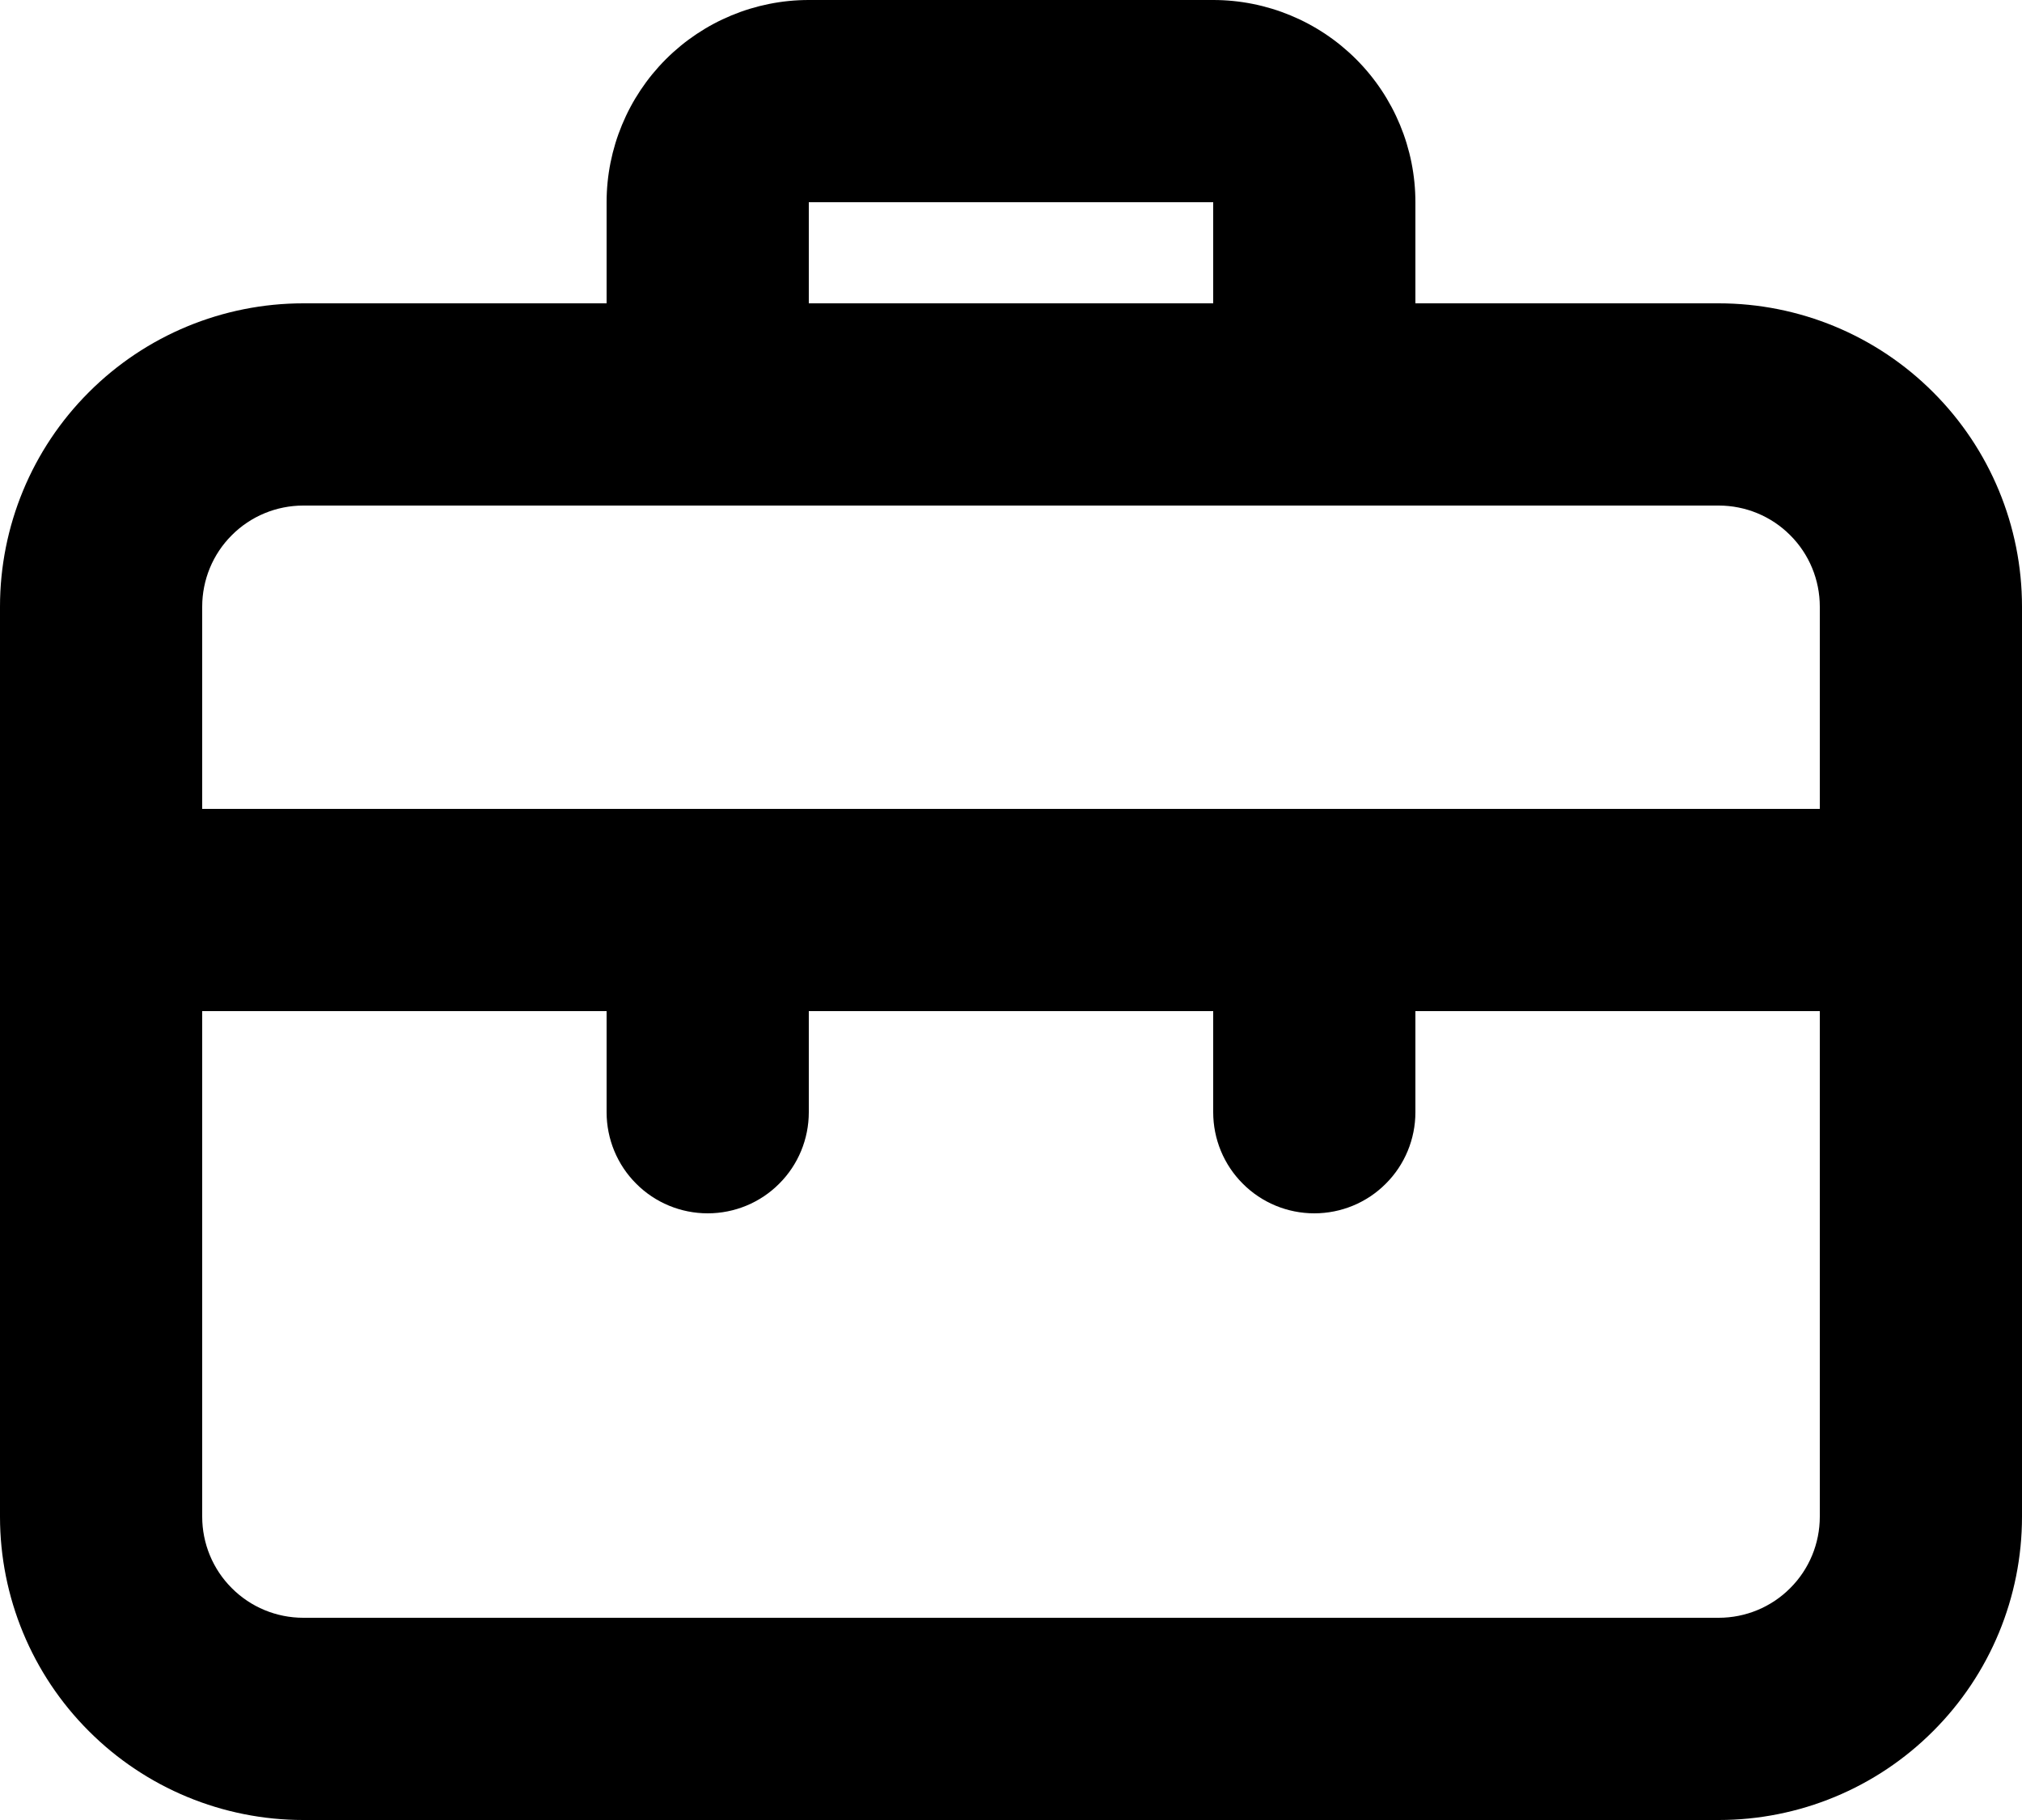
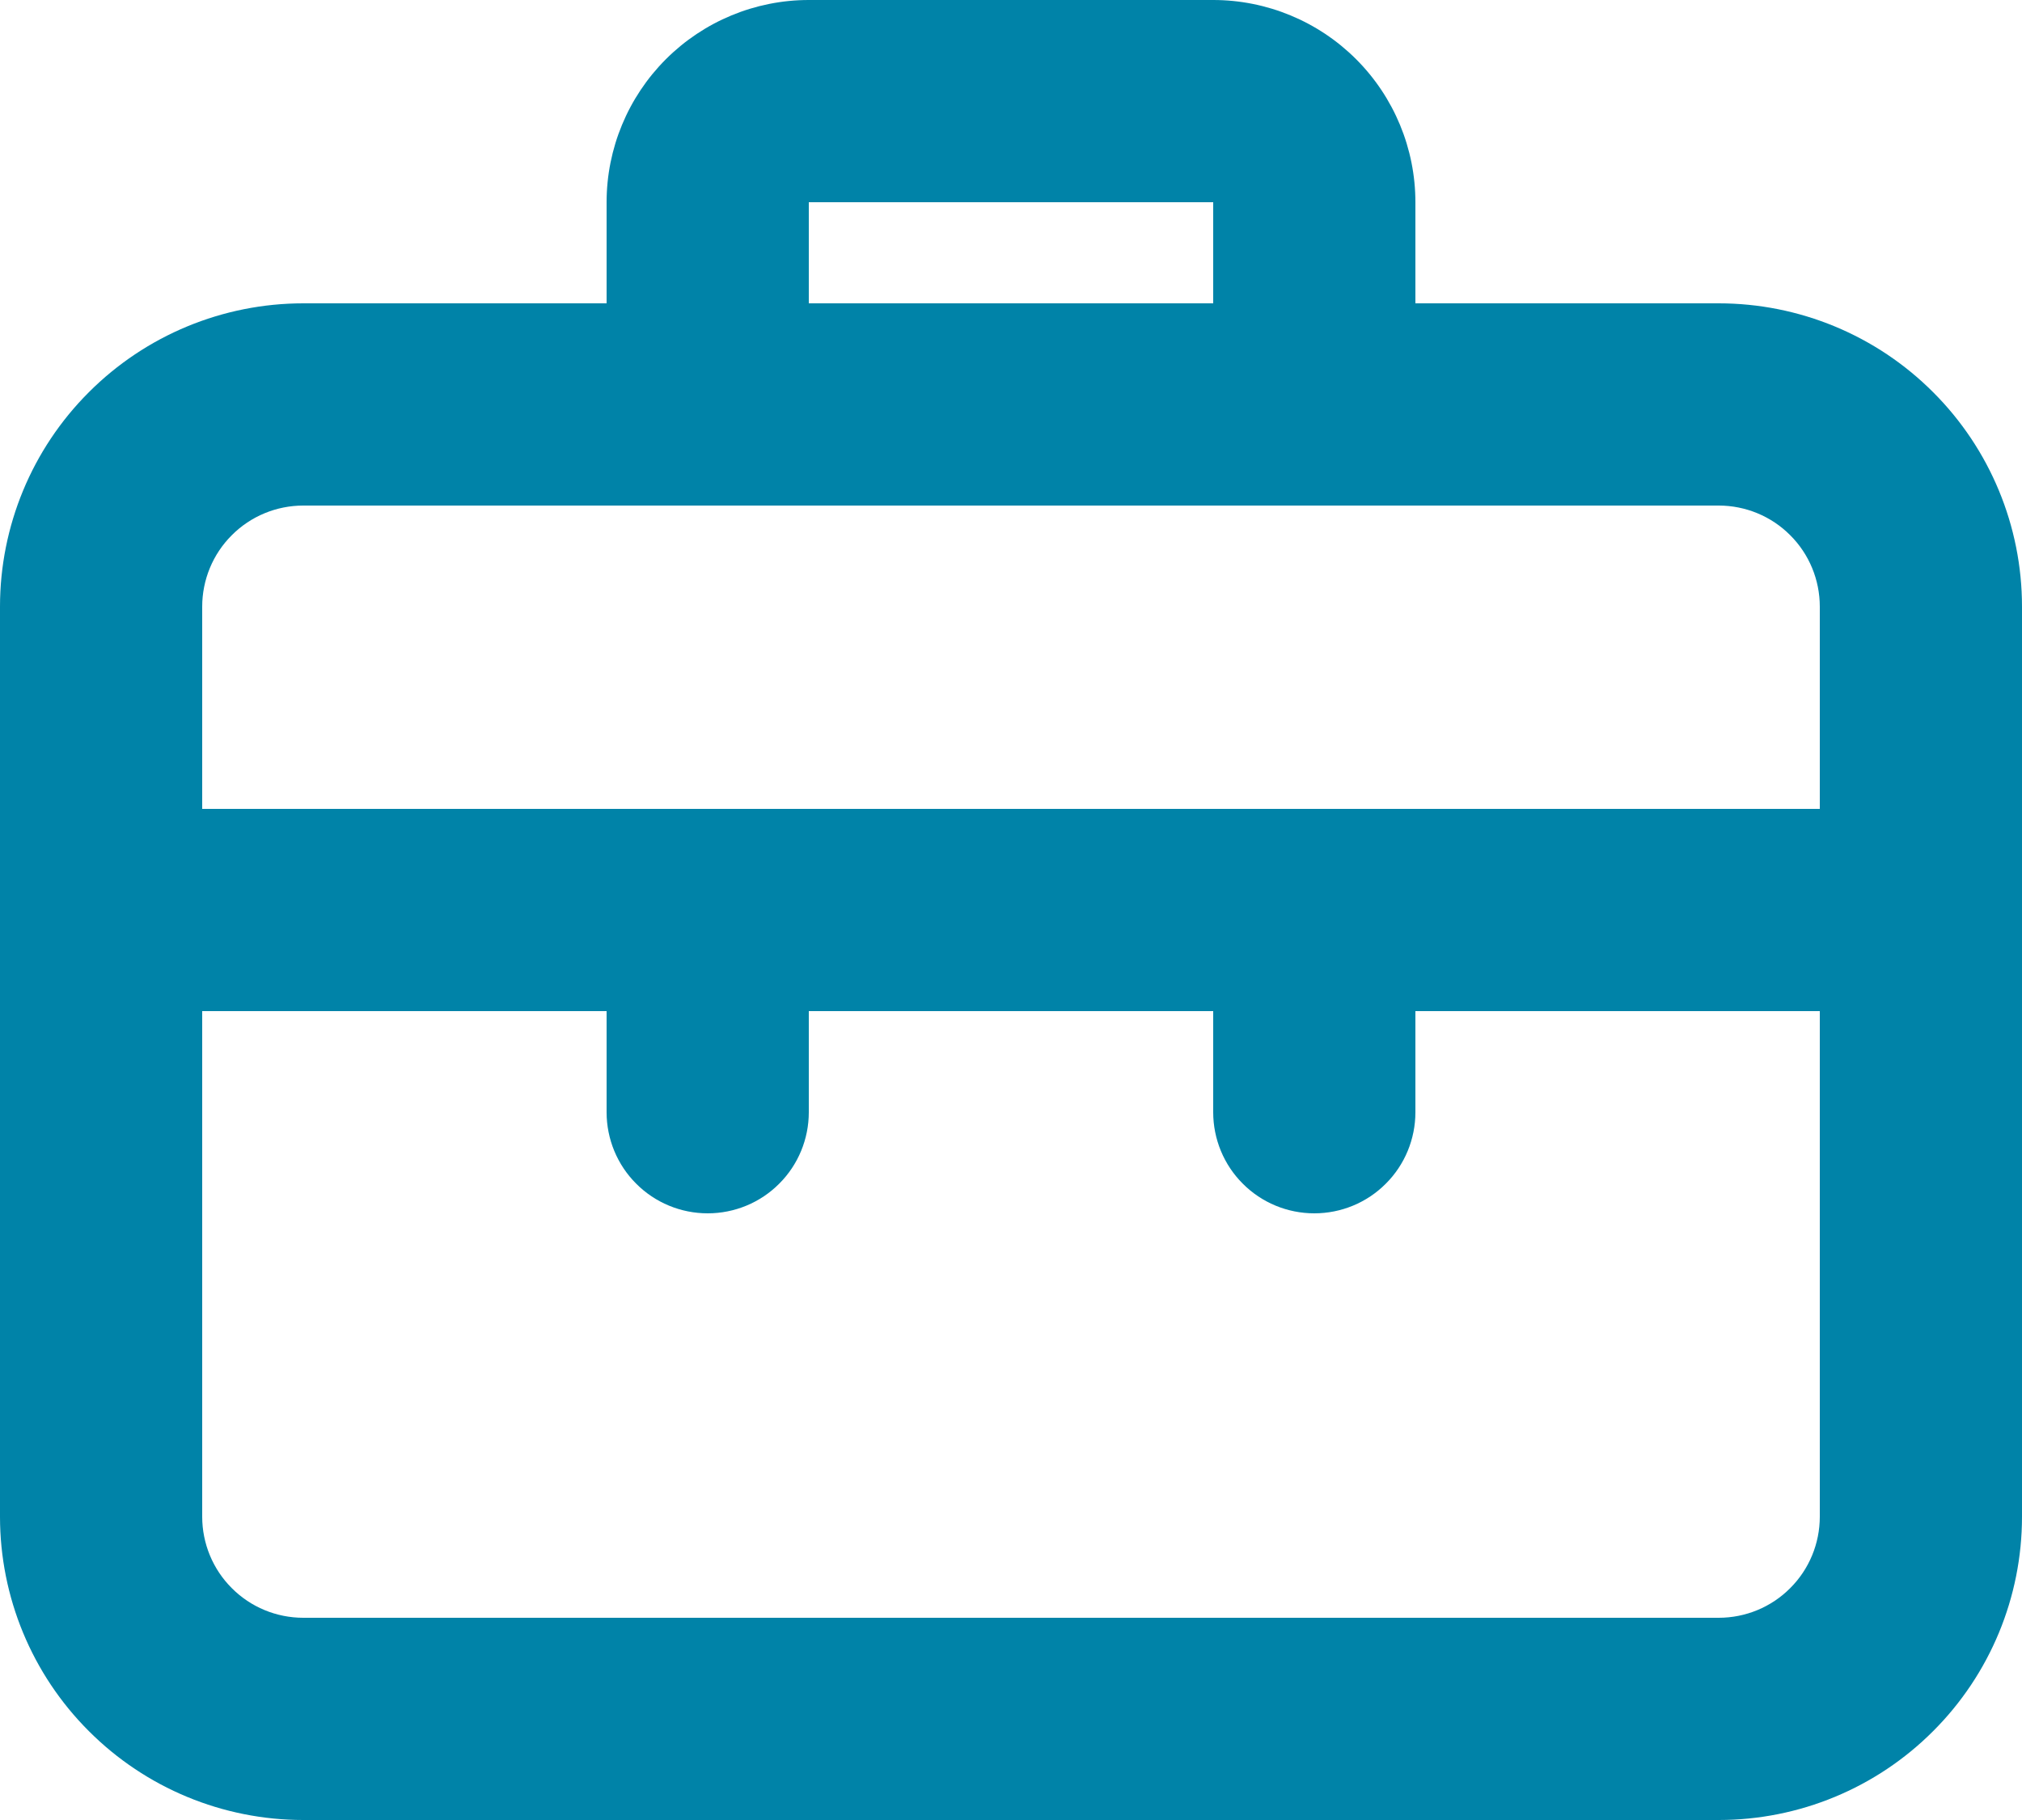
- <svg xmlns="http://www.w3.org/2000/svg" width="20" height="18" viewBox="0 0 20 18" fill="none">
-   <path d="M17 3H14V2C14 1.47 13.789 0.961 13.414 0.586C13.039 0.211 12.53 0 12 0H8C7.47 0 6.961 0.211 6.586 0.586C6.211 0.961 6 1.47 6 2V3H3C2.204 3 1.441 3.316 0.879 3.879C0.316 4.441 0 5.204 0 6V15C0 15.796 0.316 16.559 0.879 17.121C1.441 17.684 2.204 18 3 18H17C17.796 18 18.559 17.684 19.121 17.121C19.684 16.559 20 15.796 20 15V6C20 5.204 19.684 4.441 19.121 3.879C18.559 3.316 17.796 3 17 3ZM8 2H12V3H8V2ZM18 15C18 15.265 17.895 15.52 17.707 15.707C17.52 15.895 17.265 16 17 16H3C2.735 16 2.48 15.895 2.293 15.707C2.105 15.52 2 15.265 2 15V10H6V11C6 11.265 6.105 11.52 6.293 11.707C6.48 11.895 6.735 12 7 12C7.265 12 7.52 11.895 7.707 11.707C7.895 11.52 8 11.265 8 11V10H12V11C12 11.265 12.105 11.52 12.293 11.707C12.48 11.895 12.735 12 13 12C13.265 12 13.52 11.895 13.707 11.707C13.895 11.52 14 11.265 14 11V10H18V15ZM18 8H2V6C2 5.735 2.105 5.48 2.293 5.293C2.48 5.105 2.735 5 3 5H17C17.265 5 17.52 5.105 17.707 5.293C17.895 5.48 18 5.735 18 6V8Z" fill="black" />
+ <svg xmlns="http://www.w3.org/2000/svg" width="20" height="18" fill="#0083A8" viewBox="0 0 20 18">
+   <path d="M17 3H14V2C14 1.47 13.789 0.961 13.414 0.586C13.039 0.211 12.53 0 12 0H8C7.47 0 6.961 0.211 6.586 0.586C6.211 0.961 6 1.47 6 2V3H3C2.204 3 1.441 3.316 0.879 3.879C0.316 4.441 0 5.204 0 6V15C0 15.796 0.316 16.559 0.879 17.121C1.441 17.684 2.204 18 3 18H17C17.796 18 18.559 17.684 19.121 17.121C19.684 16.559 20 15.796 20 15V6C20 5.204 19.684 4.441 19.121 3.879C18.559 3.316 17.796 3 17 3ZM8 2H12V3H8V2ZM18 15C18 15.265 17.895 15.52 17.707 15.707C17.52 15.895 17.265 16 17 16H3C2.735 16 2.48 15.895 2.293 15.707C2.105 15.52 2 15.265 2 15V10H6V11C6 11.265 6.105 11.52 6.293 11.707C6.48 11.895 6.735 12 7 12C7.265 12 7.52 11.895 7.707 11.707C7.895 11.52 8 11.265 8 11V10H12V11C12 11.265 12.105 11.52 12.293 11.707C12.48 11.895 12.735 12 13 12C13.265 12 13.52 11.895 13.707 11.707C13.895 11.52 14 11.265 14 11V10H18V15ZM18 8H2V6C2 5.735 2.105 5.48 2.293 5.293C2.48 5.105 2.735 5 3 5H17C17.265 5 17.52 5.105 17.707 5.293C17.895 5.48 18 5.735 18 6V8Z" />
</svg>
